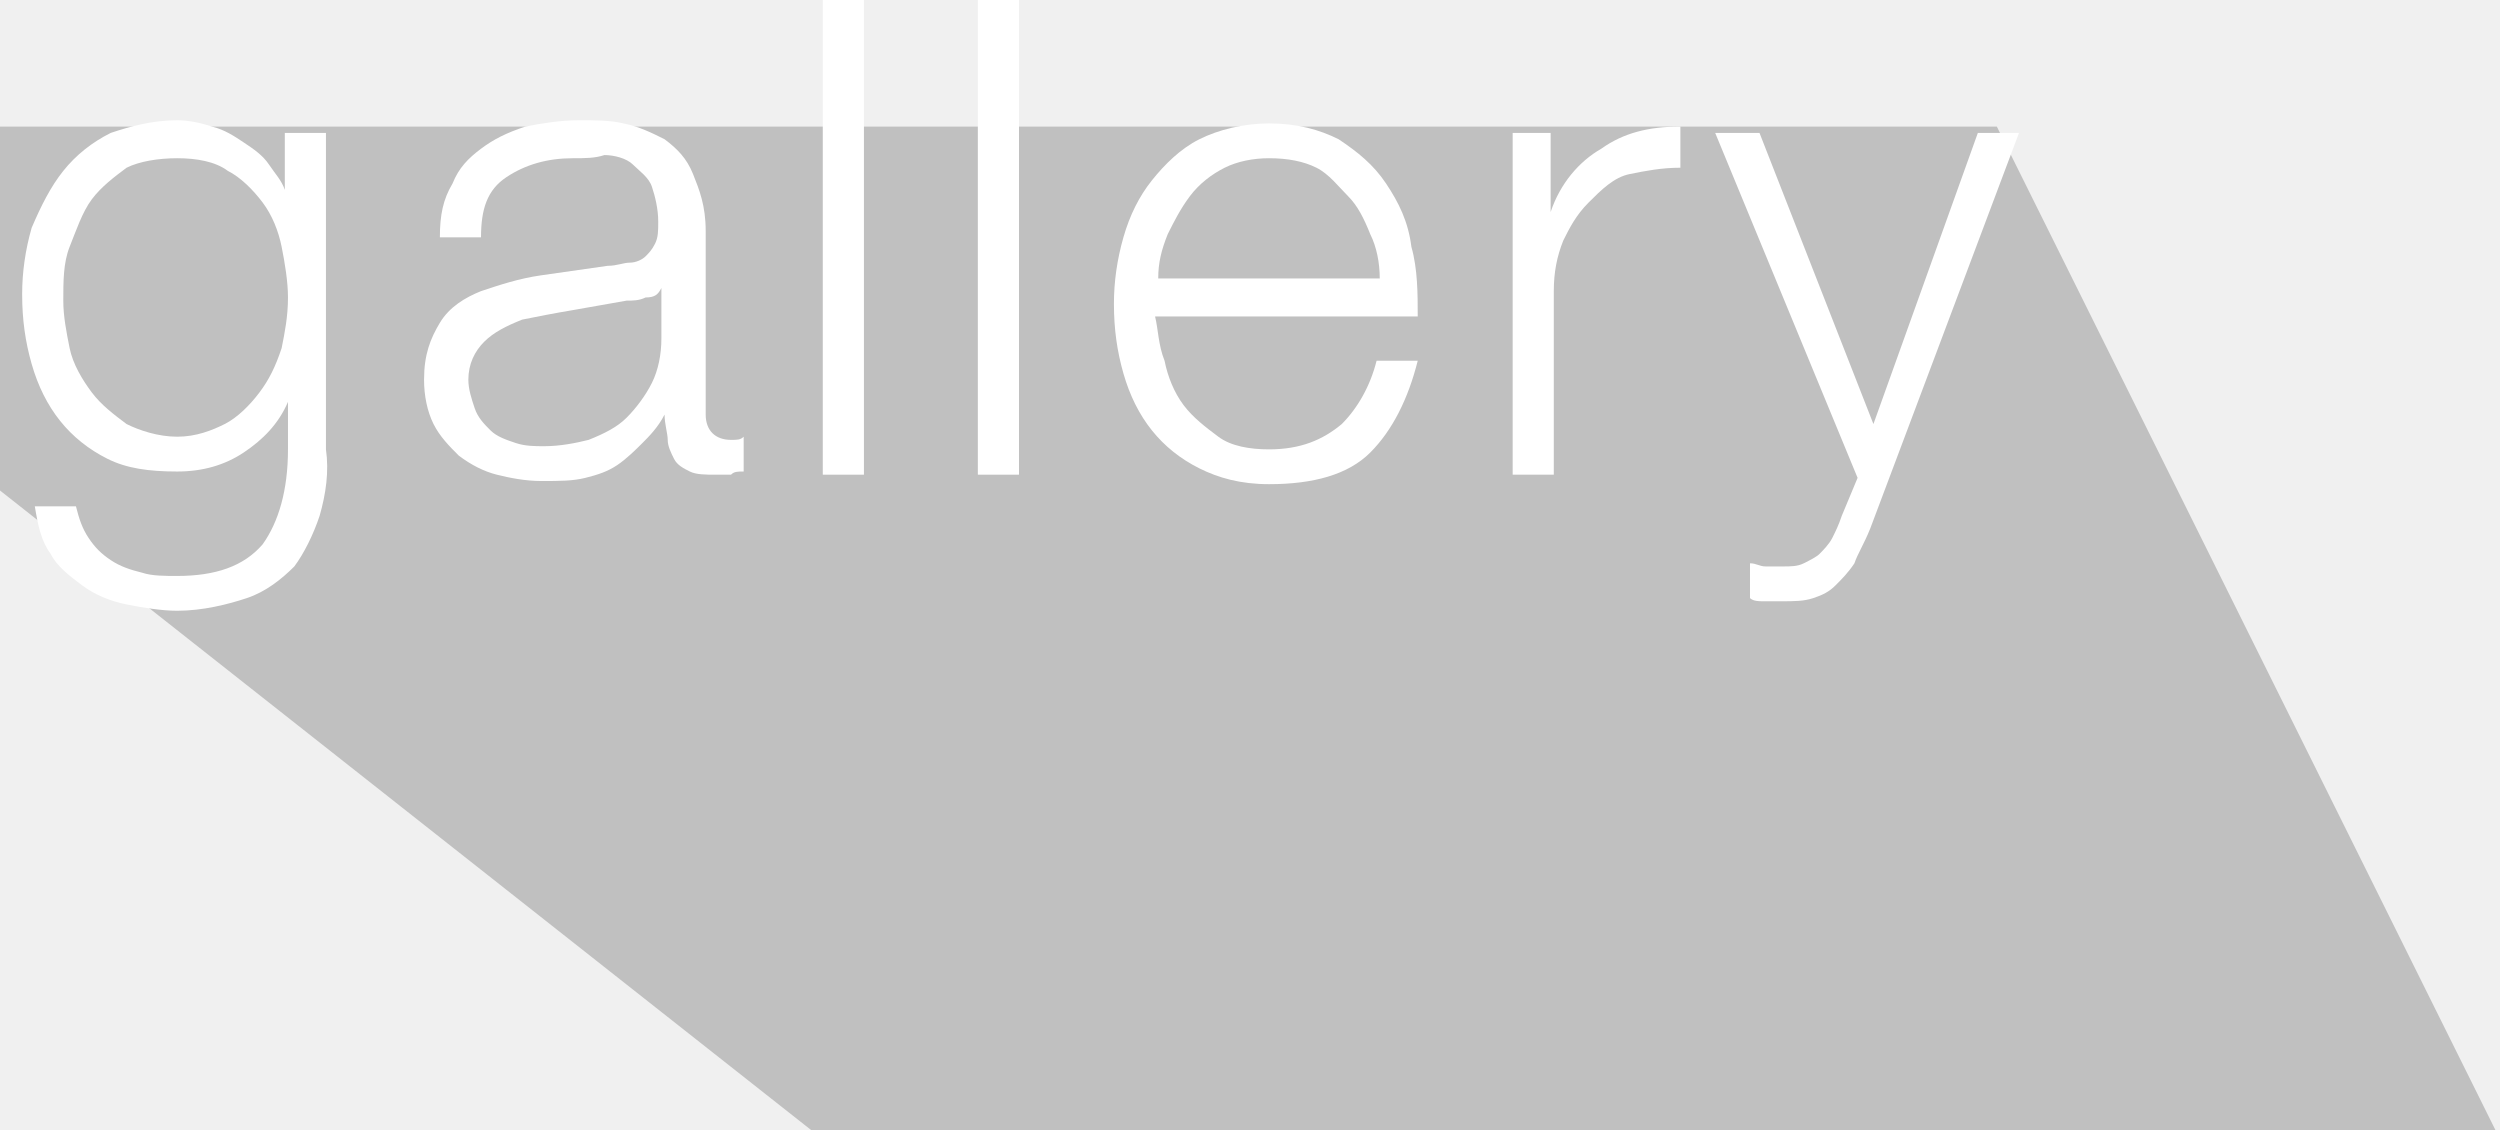
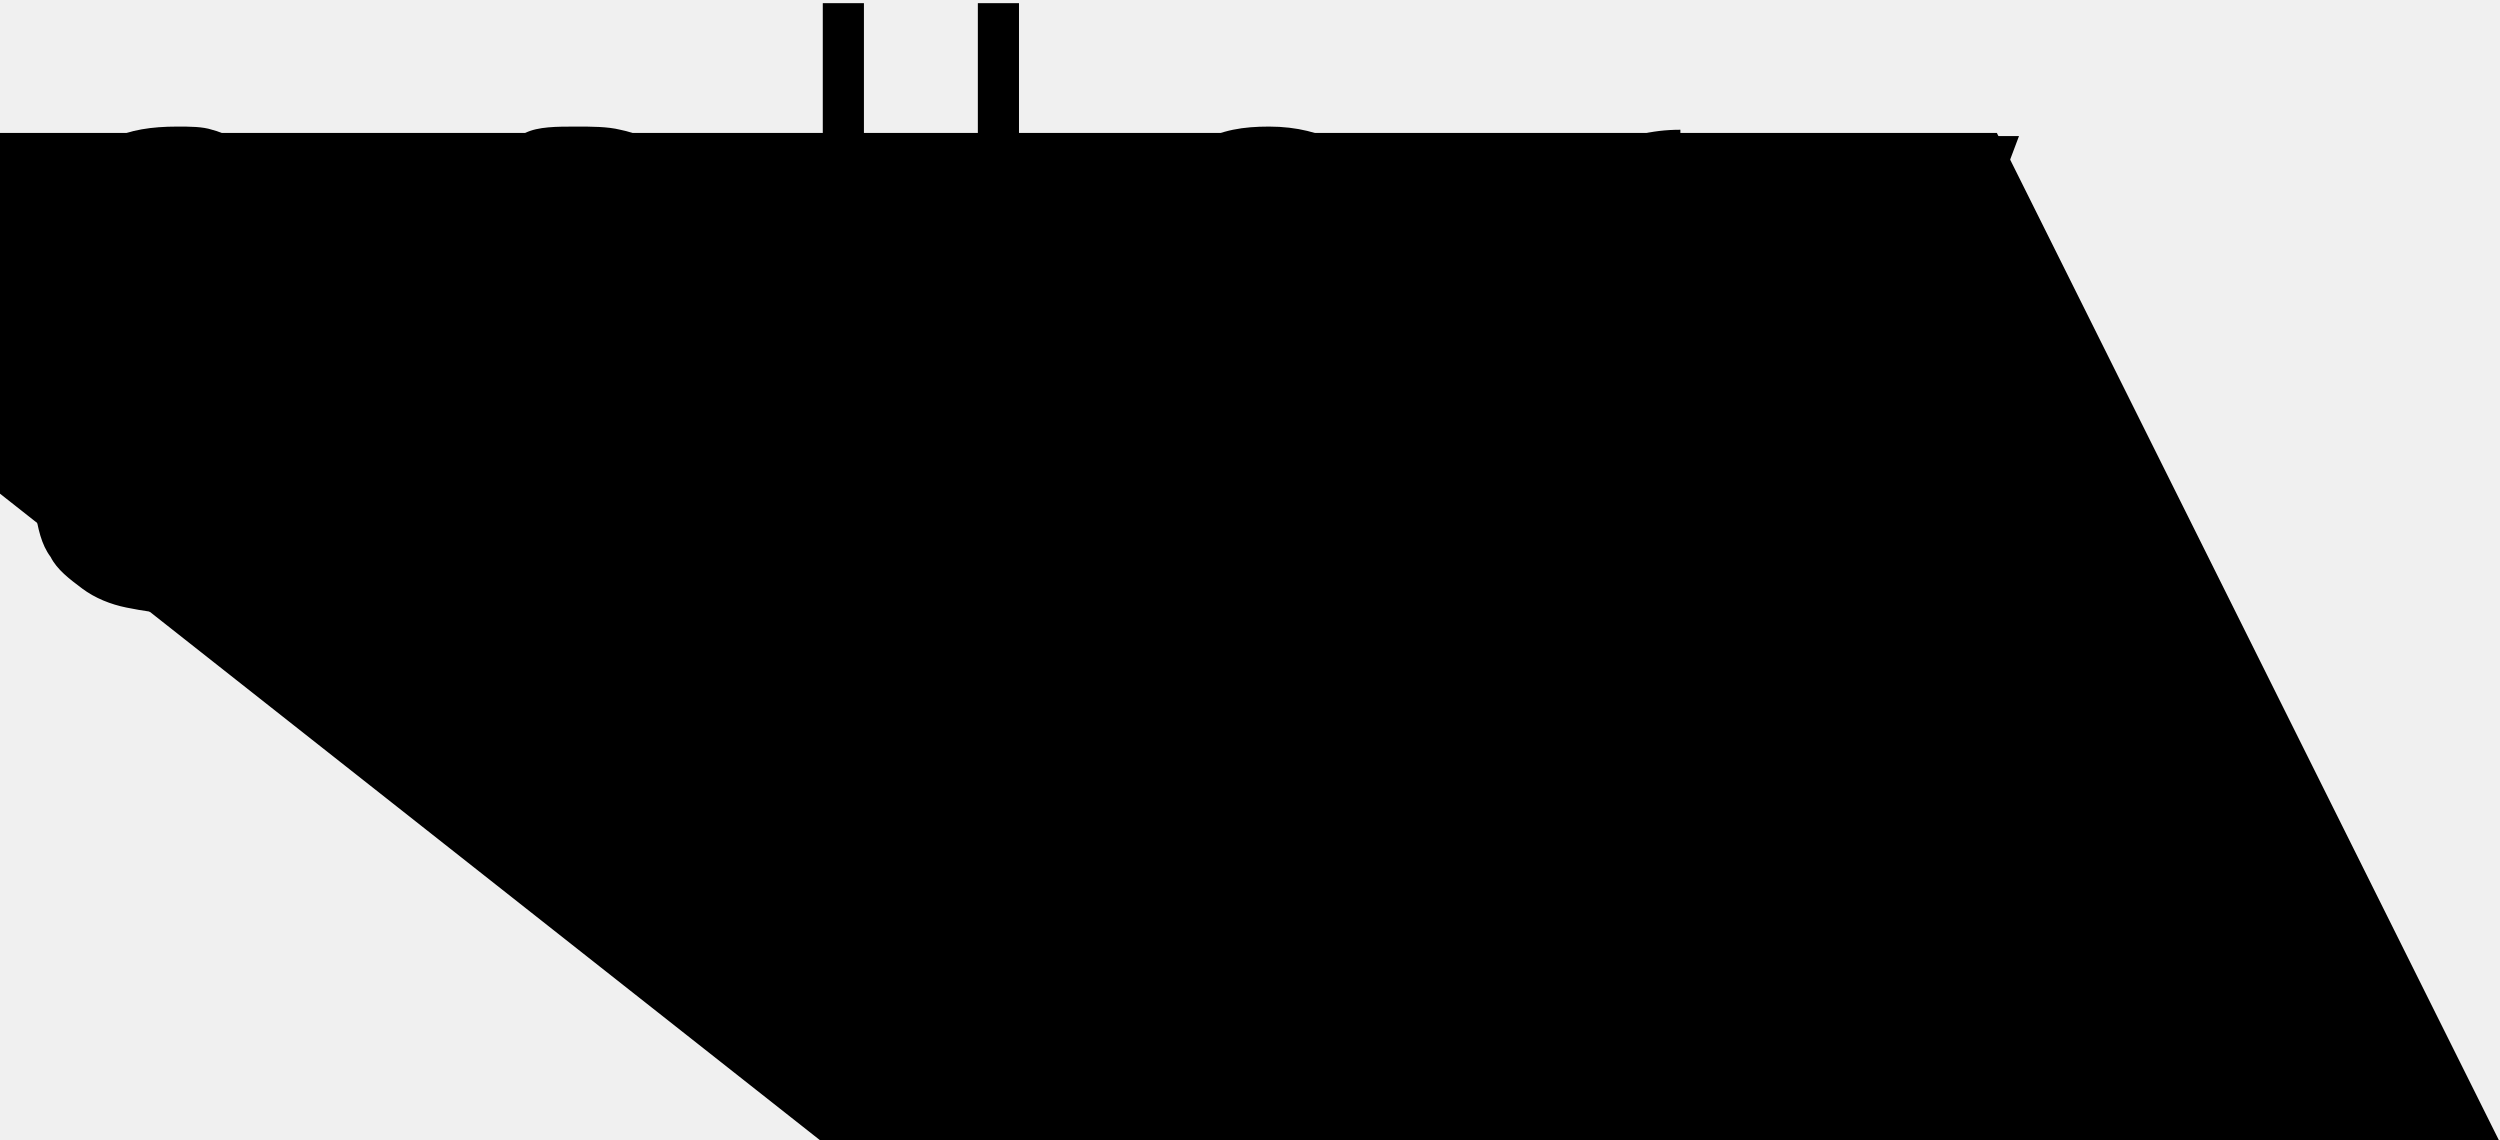
- <svg xmlns="http://www.w3.org/2000/svg" version="1.1" id="Layer_1" x="0px" y="0px" width="79px" height="35.7px" viewBox="0 0 79 35.7" style="enable-background:new 0 0 79 35.7;" xml:space="preserve">
-   <style type="text/css">
- 
- 	.st0{opacity:0.2;}
- 	.st1{fill:#FFFFFF;}
- 
- </style>
-   <polygon class="st0" points="26,36 0,15.5 0,4 63.1,4 79,36 " />
+ <svg xmlns="http://www.w3.org/2000/svg" version="1.1" id="Layer_1" x="0px" y="0px" width="79px" height="36px" viewBox="0 0 79 36" style="enable-background:new 0 0 79 36;" xml:space="preserve">
+   <polygon class="nav_letter_background" points="26,36.1 0,15.6 0,4.2 63.1,4.2 79,36.1 " />
  <g>
-     <path class="st1" d="M10.1,16.3c-0.2,0.6-0.5,1.2-0.8,1.6c-0.4,0.4-0.9,0.8-1.5,1c-0.6,0.2-1.4,0.4-2.2,0.4c-0.5,0-1.1-0.1-1.6-0.2   c-0.5-0.1-1-0.3-1.4-0.6s-0.8-0.6-1-1c-0.3-0.4-0.4-0.9-0.5-1.5h1.3c0.1,0.4,0.2,0.7,0.4,1c0.2,0.3,0.4,0.5,0.7,0.7s0.6,0.3,1,0.4   c0.3,0.1,0.7,0.1,1.1,0.1c1.2,0,2.1-0.3,2.7-1c0.5-0.7,0.8-1.7,0.8-3v-1.5h0c-0.3,0.7-0.8,1.2-1.4,1.6s-1.3,0.6-2.1,0.6   c-0.9,0-1.6-0.1-2.2-0.4c-0.6-0.3-1.1-0.7-1.5-1.2c-0.4-0.5-0.7-1.1-0.9-1.8c-0.2-0.7-0.3-1.4-0.3-2.2c0-0.7,0.1-1.4,0.3-2.1   C1.3,6.5,1.6,5.9,2,5.4s0.9-0.9,1.5-1.2C4.1,4,4.8,3.8,5.6,3.8C6,3.8,6.4,3.9,6.7,4c0.4,0.1,0.7,0.3,1,0.5C8,4.7,8.3,4.9,8.5,5.2   C8.7,5.5,8.9,5.7,9,6h0V4.2h1.3v10C10.4,14.9,10.3,15.6,10.1,16.3z M7.1,13.4c0.4-0.2,0.8-0.6,1.1-1C8.5,12,8.7,11.6,8.9,11   c0.1-0.5,0.2-1,0.2-1.6c0-0.5-0.1-1.1-0.2-1.6c-0.1-0.5-0.3-1-0.6-1.4S7.6,5.6,7.2,5.4C6.8,5.1,6.2,5,5.6,5C5,5,4.4,5.1,4,5.3   c-0.4,0.3-0.8,0.6-1.1,1S2.4,7.3,2.2,7.8S2,8.9,2,9.5C2,10,2.1,10.5,2.2,11c0.1,0.5,0.4,1,0.7,1.4c0.3,0.4,0.7,0.7,1.1,1   c0.4,0.2,1,0.4,1.6,0.4C6.2,13.8,6.7,13.6,7.1,13.4z" />
-     <path class="st1" d="M14.3,5.8c0.2-0.5,0.5-0.8,0.9-1.1s0.8-0.5,1.4-0.7c0.5-0.1,1.1-0.2,1.7-0.2c0.5,0,1,0,1.4,0.1   c0.5,0.1,0.9,0.3,1.3,0.5c0.4,0.3,0.7,0.6,0.9,1.1c0.2,0.5,0.4,1,0.4,1.8v5.8c0,0.5,0.3,0.8,0.8,0.8c0.2,0,0.3,0,0.4-0.1v1.1   c-0.2,0-0.3,0-0.4,0.1c-0.1,0-0.3,0-0.5,0c-0.3,0-0.6,0-0.8-0.1c-0.2-0.1-0.4-0.2-0.5-0.4c-0.1-0.2-0.2-0.4-0.2-0.6   c0-0.2-0.1-0.5-0.1-0.8h0c-0.2,0.4-0.5,0.7-0.7,0.9s-0.5,0.5-0.8,0.7c-0.3,0.2-0.6,0.3-1,0.4c-0.4,0.1-0.8,0.1-1.4,0.1   c-0.5,0-1-0.1-1.4-0.2c-0.4-0.1-0.8-0.3-1.2-0.6c-0.3-0.3-0.6-0.6-0.8-1c-0.2-0.4-0.3-0.9-0.3-1.4c0-0.8,0.2-1.3,0.5-1.8   s0.8-0.8,1.3-1c0.6-0.2,1.2-0.4,1.9-0.5c0.7-0.1,1.4-0.2,2.1-0.3c0.3,0,0.5-0.1,0.7-0.1s0.4-0.1,0.5-0.2s0.2-0.2,0.3-0.4   c0.1-0.2,0.1-0.4,0.1-0.7c0-0.4-0.1-0.8-0.2-1.1c-0.1-0.3-0.4-0.5-0.6-0.7s-0.6-0.3-0.9-0.3C18.8,5,18.5,5,18.1,5   c-0.8,0-1.5,0.2-2.1,0.6s-0.8,1-0.8,1.9h-1.3C13.9,6.8,14,6.3,14.3,5.8z M20.9,9.1c-0.1,0.2-0.2,0.3-0.5,0.3   c-0.2,0.1-0.4,0.1-0.6,0.1c-0.6,0.1-1.1,0.2-1.7,0.3c-0.6,0.1-1.1,0.2-1.6,0.3c-0.5,0.2-0.9,0.4-1.2,0.7c-0.3,0.3-0.5,0.7-0.5,1.2   c0,0.3,0.1,0.6,0.2,0.9c0.1,0.3,0.3,0.5,0.5,0.7c0.2,0.2,0.5,0.3,0.8,0.4s0.6,0.1,0.9,0.1c0.5,0,1-0.1,1.4-0.2   c0.5-0.2,0.9-0.4,1.2-0.7s0.6-0.7,0.8-1.1c0.2-0.4,0.3-0.9,0.3-1.4L20.9,9.1L20.9,9.1z" />
-     <path class="st1" d="M27.3,0v15H26V0H27.3z" />
-     <path class="st1" d="M32.2,0v15h-1.3V0H32.2z" />
-     <path class="st1" d="M36.8,11.4c0.1,0.5,0.3,1,0.6,1.4c0.3,0.4,0.7,0.7,1.1,1c0.4,0.3,1,0.4,1.6,0.4c1,0,1.7-0.3,2.3-0.8   c0.5-0.5,0.9-1.2,1.1-2h1.3c-0.3,1.2-0.8,2.2-1.5,2.9c-0.7,0.7-1.8,1-3.2,1c-0.9,0-1.6-0.2-2.2-0.5c-0.6-0.3-1.1-0.7-1.5-1.2   c-0.4-0.5-0.7-1.1-0.9-1.8c-0.2-0.7-0.3-1.4-0.3-2.2c0-0.7,0.1-1.4,0.3-2.1c0.2-0.7,0.5-1.3,0.9-1.8c0.4-0.5,0.9-1,1.5-1.3   c0.6-0.3,1.4-0.5,2.2-0.5c0.9,0,1.6,0.2,2.2,0.5c0.6,0.4,1.1,0.8,1.5,1.4s0.7,1.2,0.8,2c0.2,0.7,0.2,1.5,0.2,2.2h-8.3   C36.6,10.4,36.6,10.9,36.8,11.4z M43.3,7.4c-0.2-0.5-0.4-0.9-0.7-1.2S42,5.5,41.6,5.3C41.2,5.1,40.7,5,40.1,5c-0.5,0-1,0.1-1.4,0.3   c-0.4,0.2-0.8,0.5-1.1,0.9s-0.5,0.8-0.7,1.2c-0.2,0.5-0.3,0.9-0.3,1.4h7C43.6,8.3,43.5,7.8,43.3,7.4z" />
-     <path class="st1" d="M49,4.2v2.5h0c0.3-0.9,0.9-1.6,1.6-2C51.3,4.2,52.1,4,53.1,4v1.3c-0.6,0-1.1,0.1-1.6,0.2S50.6,6,50.2,6.4   c-0.4,0.4-0.6,0.8-0.8,1.2c-0.2,0.5-0.3,1-0.3,1.6V15h-1.3V4.2H49z" />
-     <path class="st1" d="M55.6,4.2l3.6,9.2l3.3-9.2h1.3l-4.7,12.5c-0.2,0.5-0.4,0.8-0.5,1.1c-0.2,0.3-0.4,0.5-0.6,0.7   c-0.2,0.2-0.4,0.3-0.7,0.4s-0.6,0.1-1,0.1c-0.3,0-0.5,0-0.6,0c-0.1,0-0.3,0-0.4-0.1v-1.1c0.2,0,0.3,0.1,0.5,0.1c0.1,0,0.3,0,0.5,0   c0.3,0,0.5,0,0.7-0.1s0.4-0.2,0.5-0.3c0.1-0.1,0.3-0.3,0.4-0.5s0.2-0.4,0.3-0.7l0.5-1.2L54.2,4.2H55.6z" />
+     <path class="nav_letter" d="M10.1,16.4C10,17,9.7,17.6,9.3,18c-0.4,0.4-0.9,0.8-1.5,1c-0.6,0.2-1.4,0.4-2.2,0.4c-0.5,0-1.1-0.1-1.6-0.2   c-0.5-0.1-1-0.3-1.4-0.6s-0.8-0.6-1-1c-0.3-0.4-0.4-0.9-0.5-1.5h1.3c0.1,0.4,0.2,0.7,0.4,1c0.2,0.3,0.4,0.5,0.7,0.7s0.6,0.3,1,0.4   c0.3,0.1,0.7,0.1,1.1,0.1c1.2,0,2.1-0.3,2.7-1c0.5-0.7,0.8-1.7,0.8-3v-1.5h0c-0.3,0.7-0.8,1.2-1.4,1.6S6.4,15,5.6,15   c-0.9,0-1.6-0.1-2.2-0.4c-0.6-0.3-1.1-0.7-1.5-1.2c-0.4-0.5-0.7-1.1-0.9-1.8c-0.2-0.7-0.3-1.4-0.3-2.2C0.7,8.7,0.8,8,1,7.3   C1.3,6.7,1.6,6.1,2,5.6s0.9-0.9,1.5-1.2C4.1,4.1,4.8,4,5.6,4C6,4,6.4,4,6.7,4.1c0.4,0.1,0.7,0.3,1,0.5C8,4.8,8.3,5.1,8.5,5.3   C8.7,5.6,8.9,5.9,9,6.2h0V4.3h1.3v10C10.4,15,10.3,15.8,10.1,16.4z M7.1,13.5c0.4-0.2,0.8-0.6,1.1-1c0.3-0.4,0.5-0.9,0.7-1.4   c0.1-0.5,0.2-1,0.2-1.6C9.1,9,9,8.5,8.9,8C8.8,7.5,8.6,7,8.3,6.5S7.6,5.8,7.2,5.5c-0.4-0.3-1-0.4-1.6-0.4C5,5.1,4.4,5.2,4,5.5   c-0.4,0.3-0.8,0.6-1.1,1S2.4,7.4,2.2,7.9S2,9,2,9.6c0,0.5,0.1,1.1,0.2,1.6c0.1,0.5,0.4,1,0.7,1.4c0.3,0.4,0.7,0.7,1.1,1   c0.4,0.2,1,0.4,1.6,0.4C6.2,13.9,6.7,13.8,7.1,13.5z" />
+     <path class="nav_letter" d="M14.3,6c0.2-0.5,0.5-0.8,0.9-1.1s0.8-0.5,1.4-0.7C17,4,17.6,4,18.2,4c0.5,0,1,0,1.4,0.1   c0.5,0.1,0.9,0.3,1.3,0.5c0.4,0.3,0.7,0.6,0.9,1.1c0.2,0.5,0.4,1,0.4,1.8v5.8c0,0.5,0.3,0.8,0.8,0.8c0.2,0,0.3,0,0.4-0.1V15   c-0.2,0-0.3,0-0.4,0.1c-0.1,0-0.3,0-0.5,0c-0.3,0-0.6,0-0.8-0.1c-0.2-0.1-0.4-0.2-0.5-0.4c-0.1-0.2-0.2-0.4-0.2-0.6   c0-0.2-0.1-0.5-0.1-0.8h0c-0.2,0.4-0.5,0.7-0.7,0.9s-0.5,0.5-0.8,0.7c-0.3,0.2-0.6,0.3-1,0.4c-0.4,0.1-0.8,0.1-1.4,0.1   c-0.5,0-1-0.1-1.4-0.2c-0.4-0.1-0.8-0.3-1.2-0.6c-0.3-0.3-0.6-0.6-0.8-1c-0.2-0.4-0.3-0.9-0.3-1.4c0-0.8,0.2-1.3,0.5-1.8   s0.8-0.8,1.3-1c0.6-0.2,1.2-0.4,1.9-0.5c0.7-0.1,1.4-0.2,2.1-0.3c0.3,0,0.5-0.1,0.7-0.1s0.4-0.1,0.5-0.2s0.2-0.2,0.3-0.4   c0.1-0.2,0.1-0.4,0.1-0.7c0-0.4-0.1-0.8-0.2-1.1c-0.1-0.3-0.4-0.5-0.6-0.7s-0.6-0.3-0.9-0.3c-0.3-0.1-0.7-0.1-1.1-0.1   c-0.8,0-1.5,0.2-2.1,0.6s-0.8,1-0.8,1.9h-1.3C13.9,7,14,6.4,14.3,6z M20.9,9.2c-0.1,0.2-0.2,0.3-0.5,0.3c-0.2,0.1-0.4,0.1-0.6,0.1   c-0.6,0.1-1.1,0.2-1.7,0.3c-0.6,0.1-1.1,0.2-1.6,0.3c-0.5,0.2-0.9,0.4-1.2,0.7c-0.3,0.3-0.5,0.7-0.5,1.2c0,0.3,0.1,0.6,0.2,0.9   c0.1,0.3,0.3,0.5,0.5,0.7c0.2,0.2,0.5,0.3,0.8,0.4s0.6,0.1,0.9,0.1c0.5,0,1-0.1,1.4-0.2c0.5-0.2,0.9-0.4,1.2-0.7s0.6-0.7,0.8-1.1   c0.2-0.4,0.3-0.9,0.3-1.4L20.9,9.2L20.9,9.2z" />
+     <path class="nav_letter" d="M27.3,0.1v15H26v-15H27.3z" />
+     <path class="nav_letter" d="M32.2,0.1v15h-1.3v-15H32.2z" />
+     <path class="nav_letter" d="M36.8,11.5c0.1,0.5,0.3,1,0.6,1.4c0.3,0.4,0.7,0.7,1.1,1c0.4,0.3,1,0.4,1.6,0.4c1,0,1.7-0.3,2.3-0.8   c0.5-0.5,0.9-1.2,1.1-2h1.3c-0.3,1.2-0.8,2.2-1.5,2.9c-0.7,0.7-1.8,1-3.2,1c-0.9,0-1.6-0.2-2.2-0.5c-0.6-0.3-1.1-0.7-1.5-1.2   c-0.4-0.5-0.7-1.1-0.9-1.8c-0.2-0.7-0.3-1.4-0.3-2.2c0-0.7,0.1-1.4,0.3-2.1c0.2-0.7,0.5-1.3,0.9-1.8c0.4-0.5,0.9-1,1.5-1.3   C38.6,4.1,39.3,4,40.1,4c0.9,0,1.6,0.2,2.2,0.5c0.6,0.4,1.1,0.8,1.5,1.4s0.7,1.2,0.8,2c0.2,0.7,0.2,1.5,0.2,2.2h-8.3   C36.6,10.5,36.6,11,36.8,11.5z M43.3,7.5c-0.2-0.5-0.4-0.9-0.7-1.2S42,5.6,41.6,5.4c-0.4-0.2-0.9-0.3-1.4-0.3c-0.5,0-1,0.1-1.4,0.3   c-0.4,0.2-0.8,0.5-1.1,0.9S37.1,7,36.9,7.5c-0.2,0.5-0.3,0.9-0.3,1.4h7C43.6,8.4,43.5,8,43.3,7.5z" />
+     <path class="nav_letter" d="M49,4.3v2.5h0c0.3-0.9,0.9-1.6,1.6-2c0.7-0.5,1.6-0.7,2.5-0.7v1.3c-0.6,0-1.1,0.1-1.6,0.2s-0.9,0.5-1.3,0.8   c-0.4,0.4-0.6,0.8-0.8,1.2c-0.2,0.5-0.3,1-0.3,1.6v5.8h-1.3V4.3H49z" />
+     <path class="nav_letter" d="M55.6,4.3l3.6,9.2l3.3-9.2h1.3l-4.7,12.5c-0.2,0.5-0.4,0.8-0.5,1.1c-0.2,0.3-0.4,0.5-0.6,0.7   c-0.2,0.2-0.4,0.3-0.7,0.4s-0.6,0.1-1,0.1c-0.3,0-0.5,0-0.6,0c-0.1,0-0.3,0-0.4-0.1v-1.1c0.2,0,0.3,0.1,0.5,0.1c0.1,0,0.3,0,0.5,0   c0.3,0,0.5,0,0.7-0.1s0.4-0.2,0.5-0.3c0.1-0.1,0.3-0.3,0.4-0.5s0.2-0.4,0.3-0.7l0.5-1.2L54.2,4.3H55.6z" />
  </g>
</svg>
